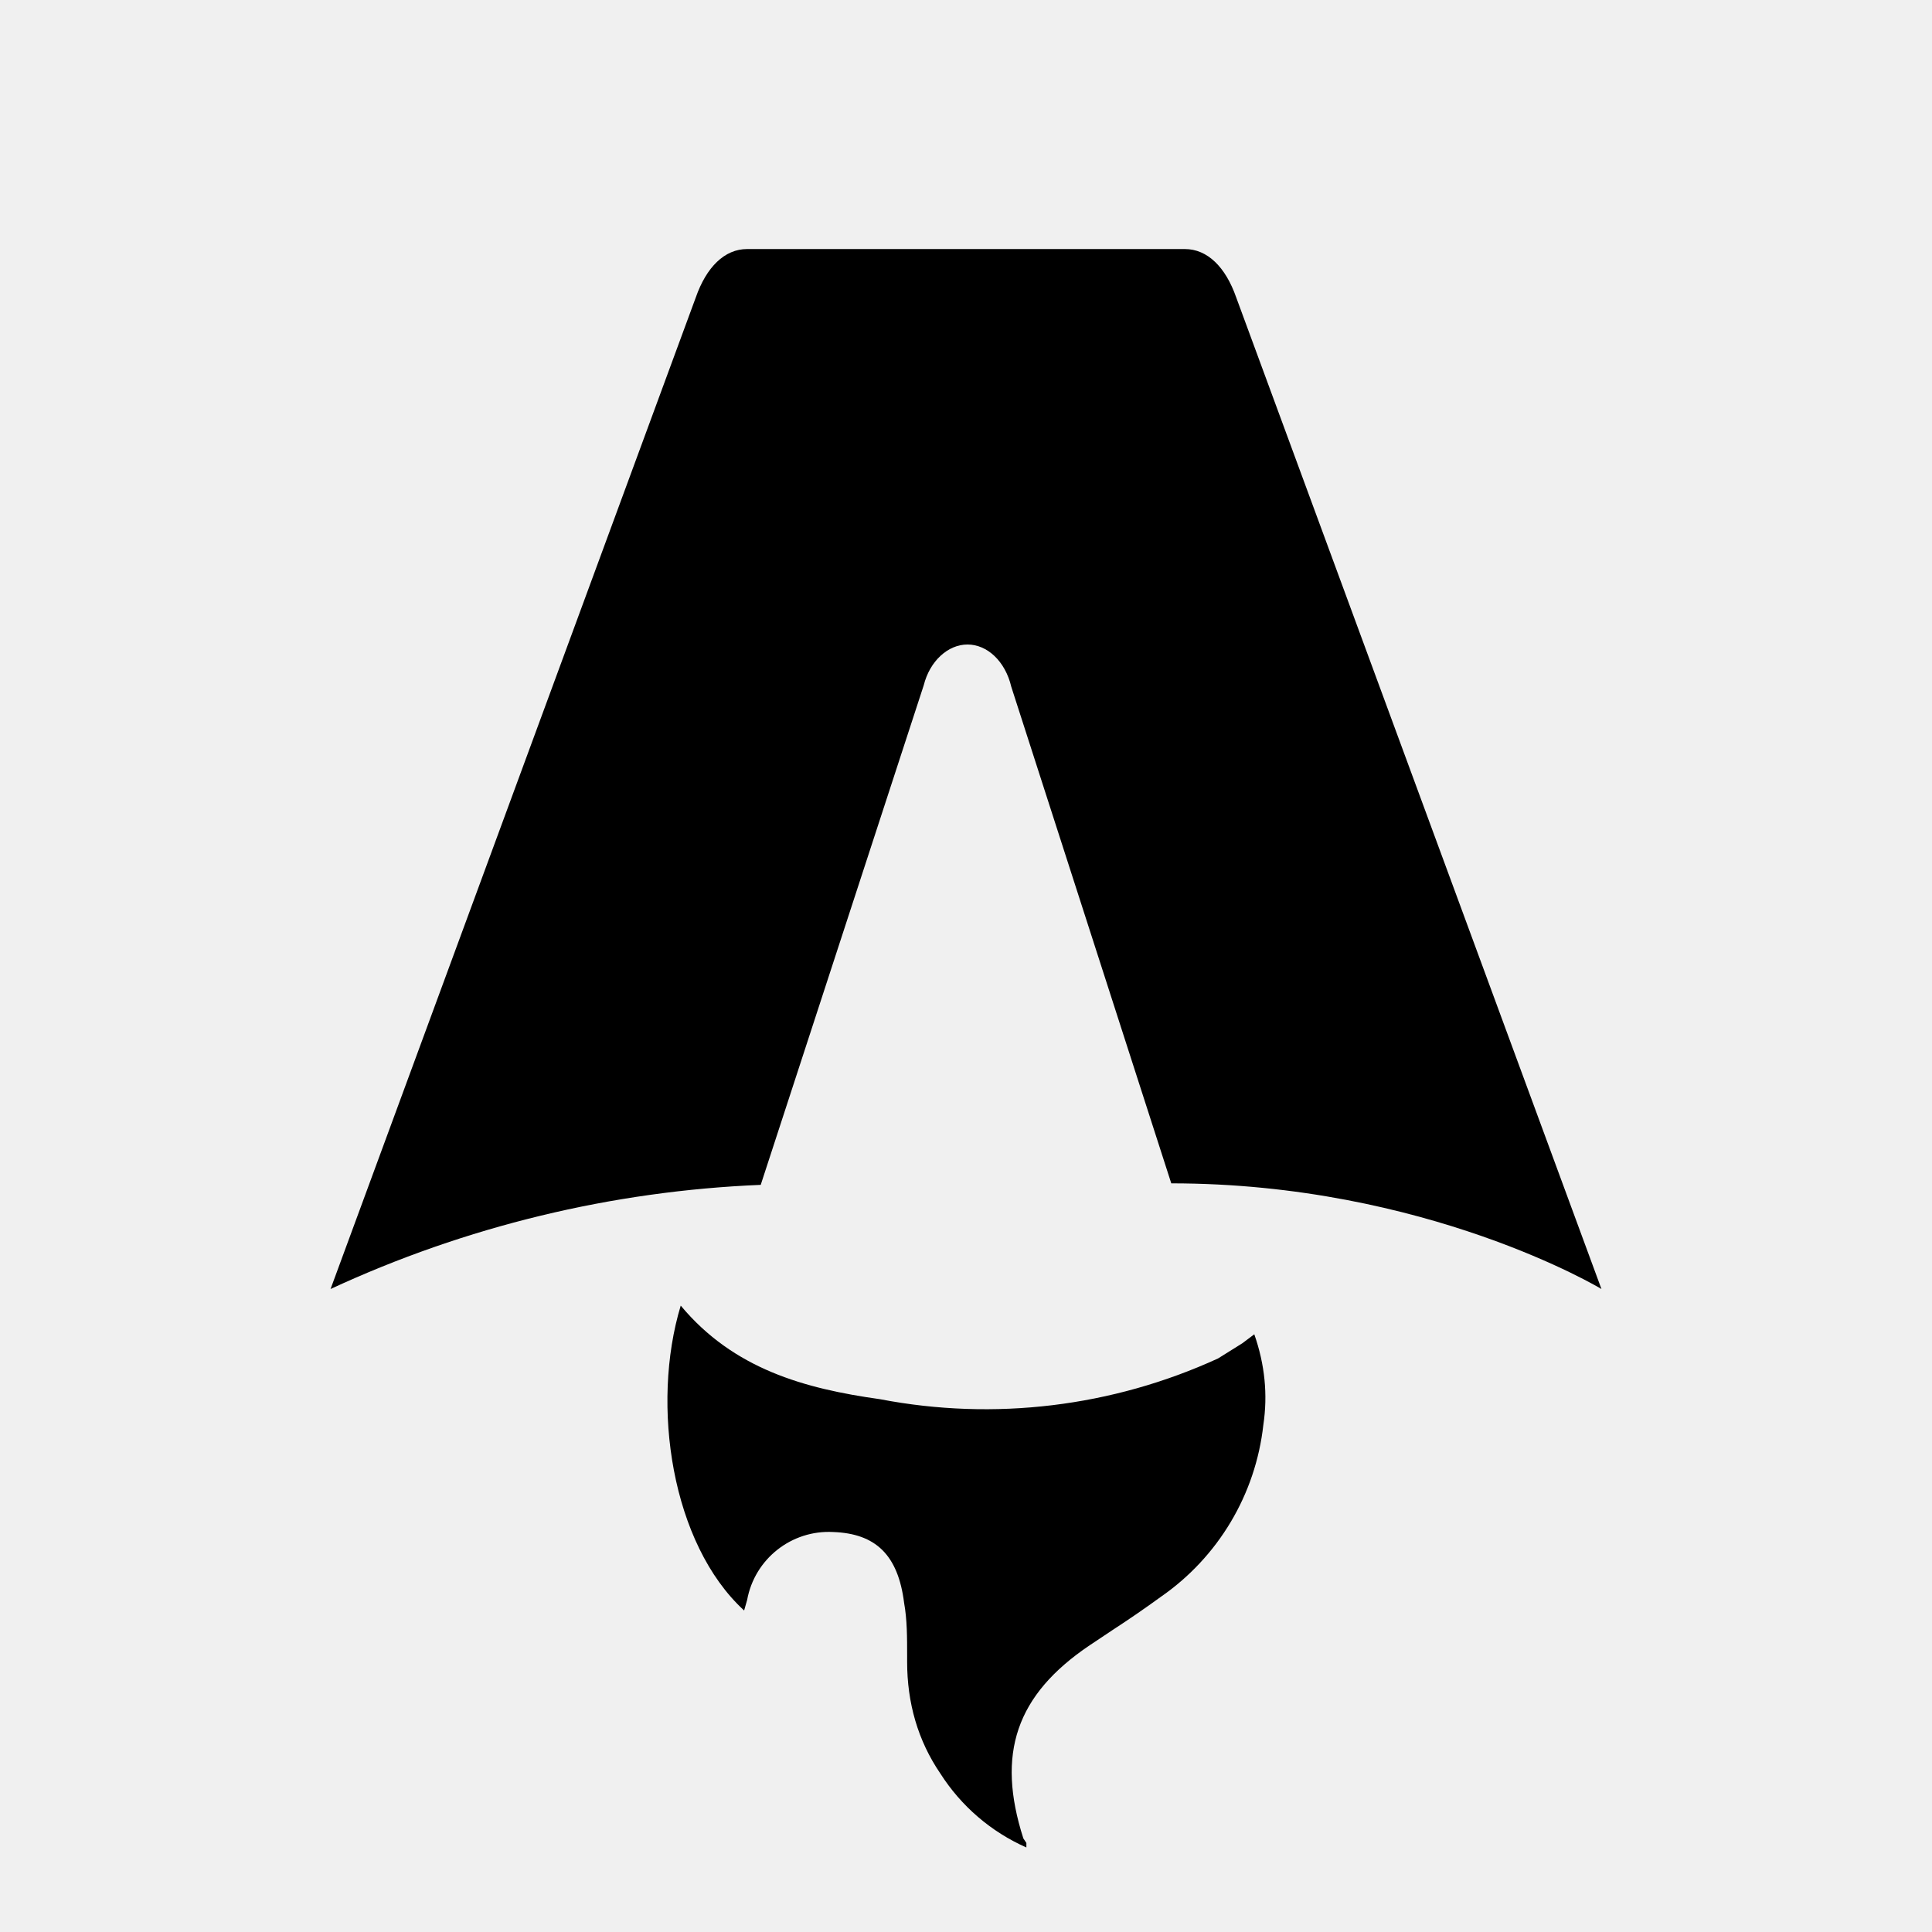
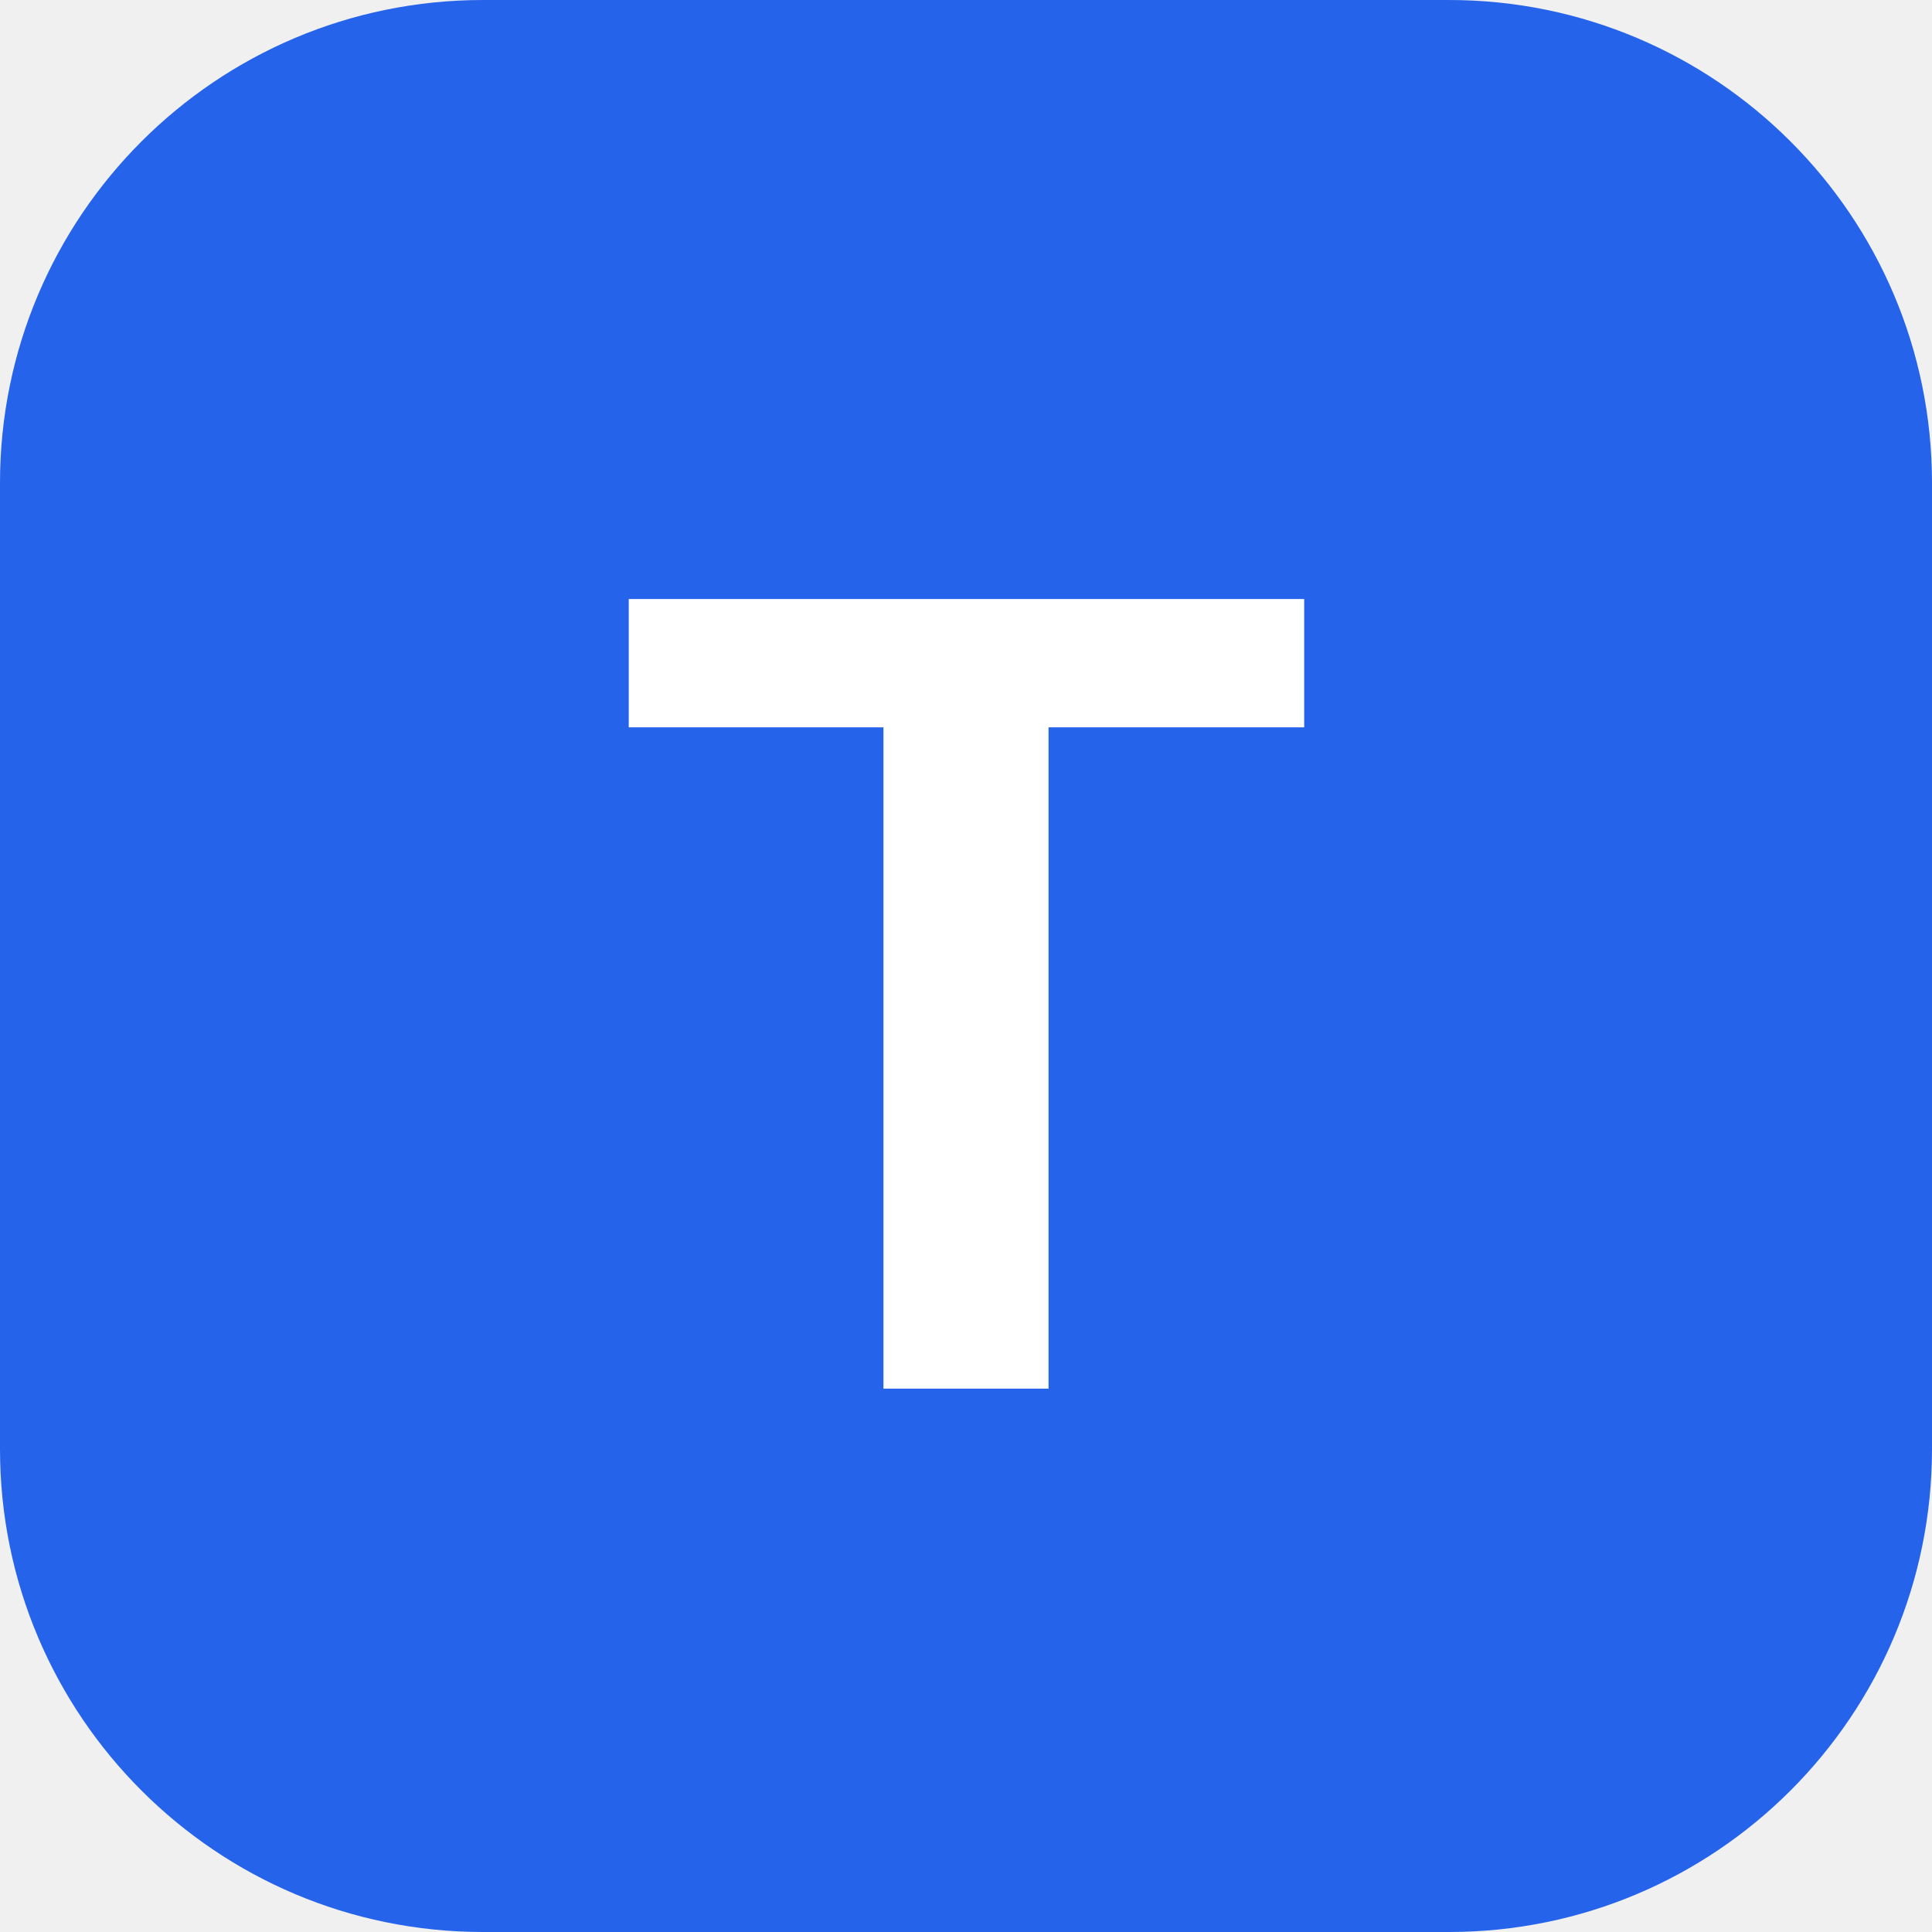
- <svg xmlns="http://www.w3.org/2000/svg" fill="none" viewBox="0 0 128 128">
-   <path d="M50.4 78.5a75.1 75.1 0 0 0-28.5 6.9l24.2-65.7c.7-2 1.9-3.2 3.4-3.2h29c1.5 0 2.7 1.2 3.4 3.2l24.2 65.7s-11.6-7-28.5-7L67 45.5c-.4-1.7-1.6-2.8-2.9-2.8-1.3 0-2.5 1.1-2.9 2.7L50.4 78.5Zm-1.1 28.2Zm-4.2-20.2c-2 6.6-.6 15.8 4.2 20.2a17.5 17.5 0 0 1 .2-.7 5.5 5.5 0 0 1 5.7-4.5c2.8.1 4.3 1.5 4.7 4.7.2 1.1.2 2.3.2 3.5v.4c0 2.7.7 5.2 2.2 7.4a13 13 0 0 0 5.7 4.9v-.3l-.2-.3c-1.8-5.6-.5-9.5 4.4-12.8l1.5-1a73 73 0 0 0 3.2-2.2 16 16 0 0 0 6.8-11.4c.3-2 .1-4-.6-6l-.8.6-1.6 1a37 37 0 0 1-22.4 2.7c-5-.7-9.7-2-13.2-6.2Z" />
-   <style>
-         path { fill: #000; }
-         @media (prefers-color-scheme: dark) {
-             path { fill: #FFF; }
-         }
-     </style>
+ <svg xmlns="http://www.w3.org/2000/svg" viewBox="0 0 32 32">
+   <rect width="32" height="32" rx="8" fill="#2563eb" />
+   <text x="16" y="23" text-anchor="middle" font-family="Arial, sans-serif" font-size="19" font-weight="700" fill="#fff">T</text>
</svg>
